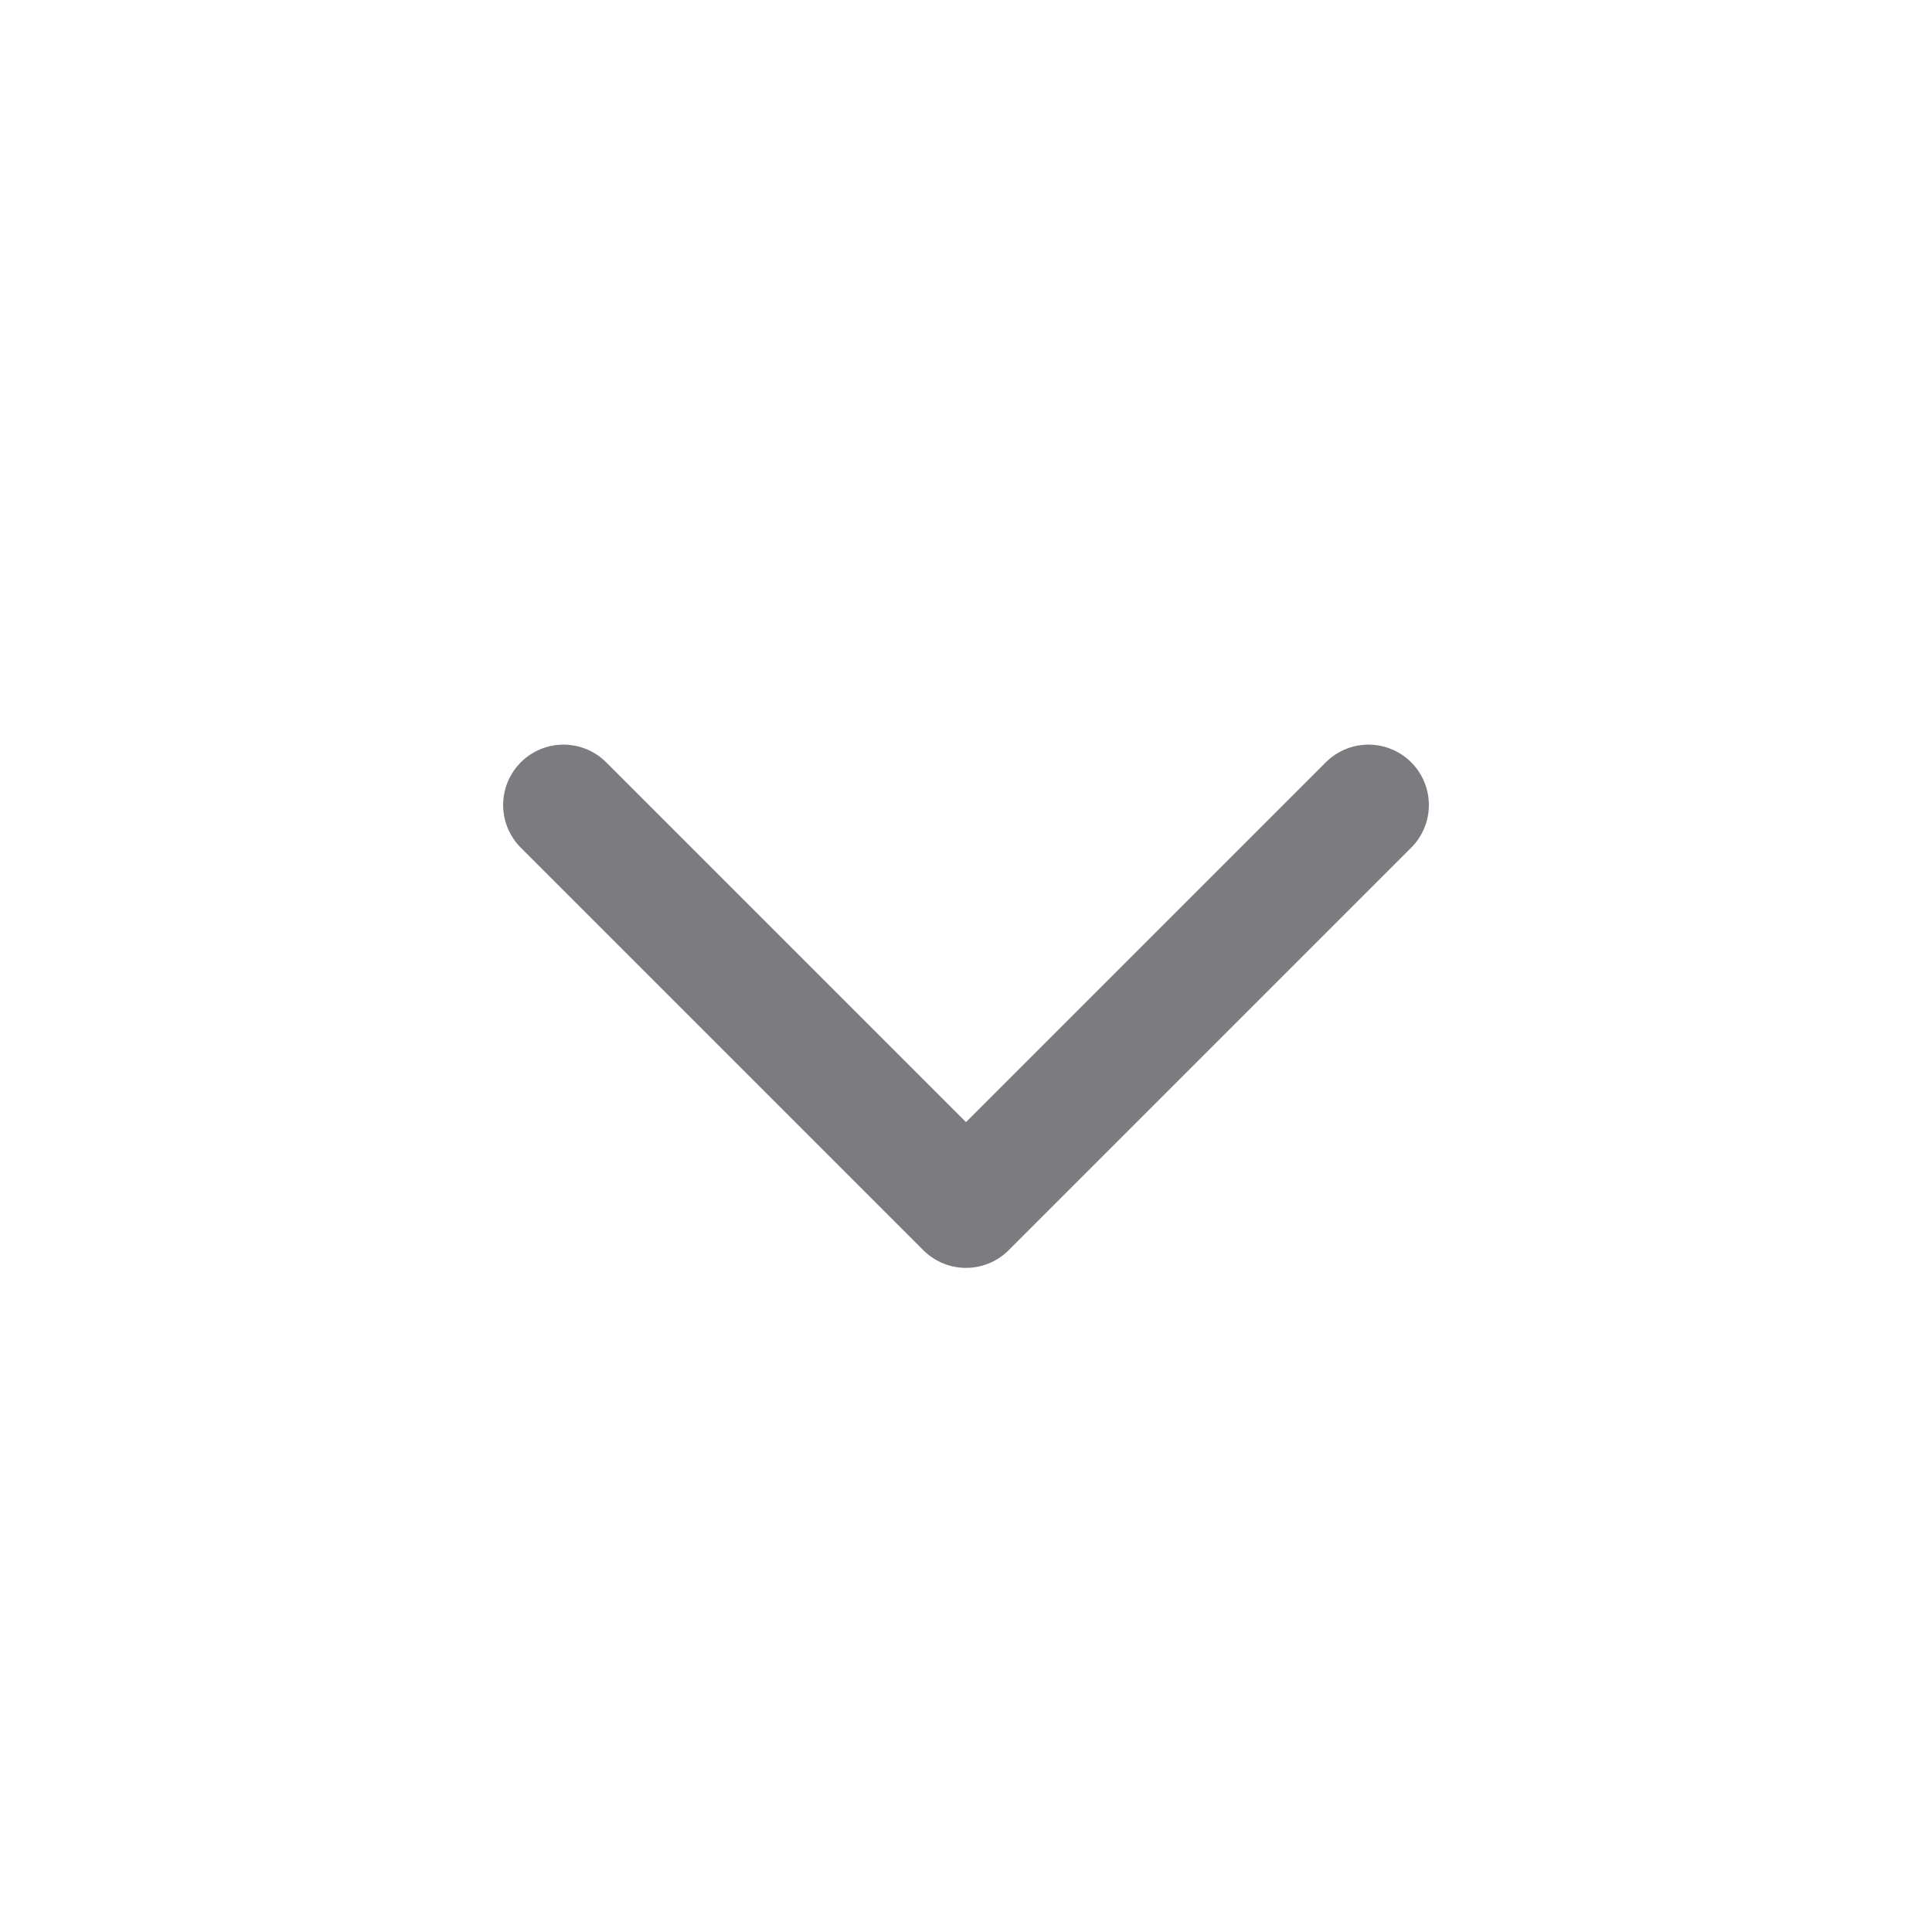
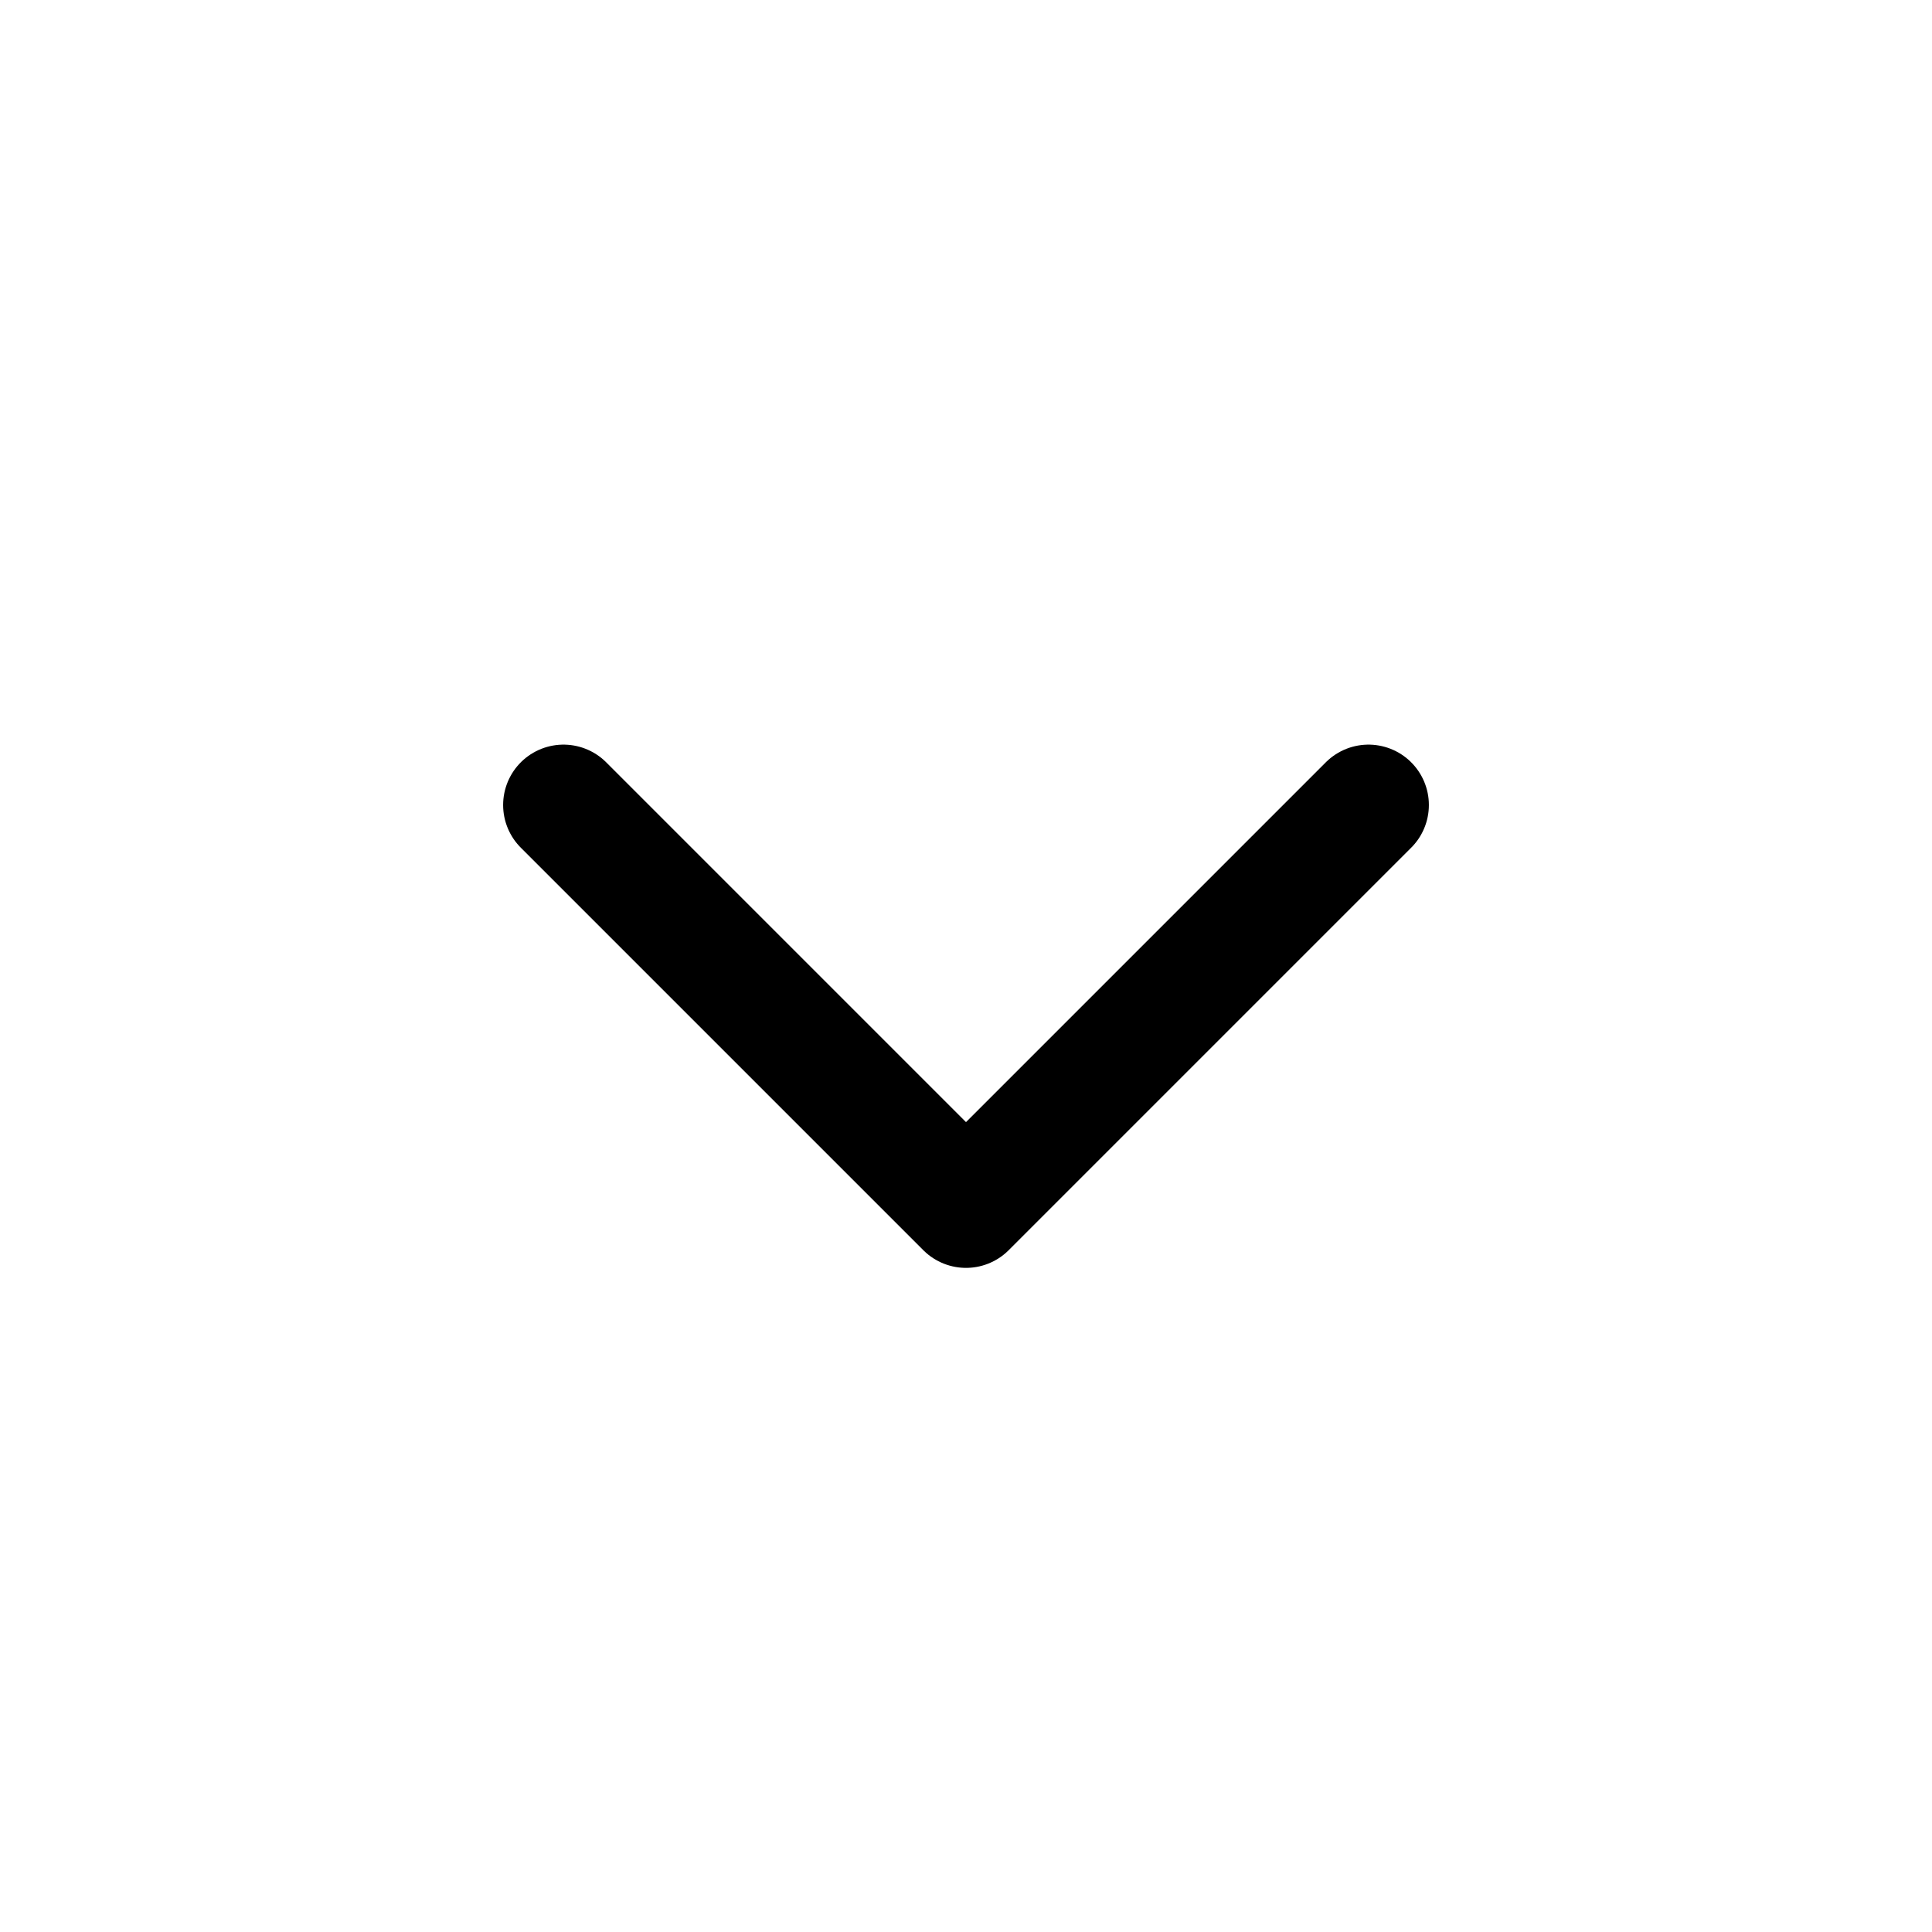
<svg xmlns="http://www.w3.org/2000/svg" width="24" height="24" viewBox="0 0 24 24" fill="none">
-   <path d="M7 10L12 15L17 10" stroke="#7B7B80" stroke-width="1.5" stroke-linecap="round" stroke-linejoin="round" />
+   <path d="M7 10L12 15L17 10" stroke="currentColor" stroke-width="1.5" stroke-linecap="round" stroke-linejoin="round" />
</svg>
